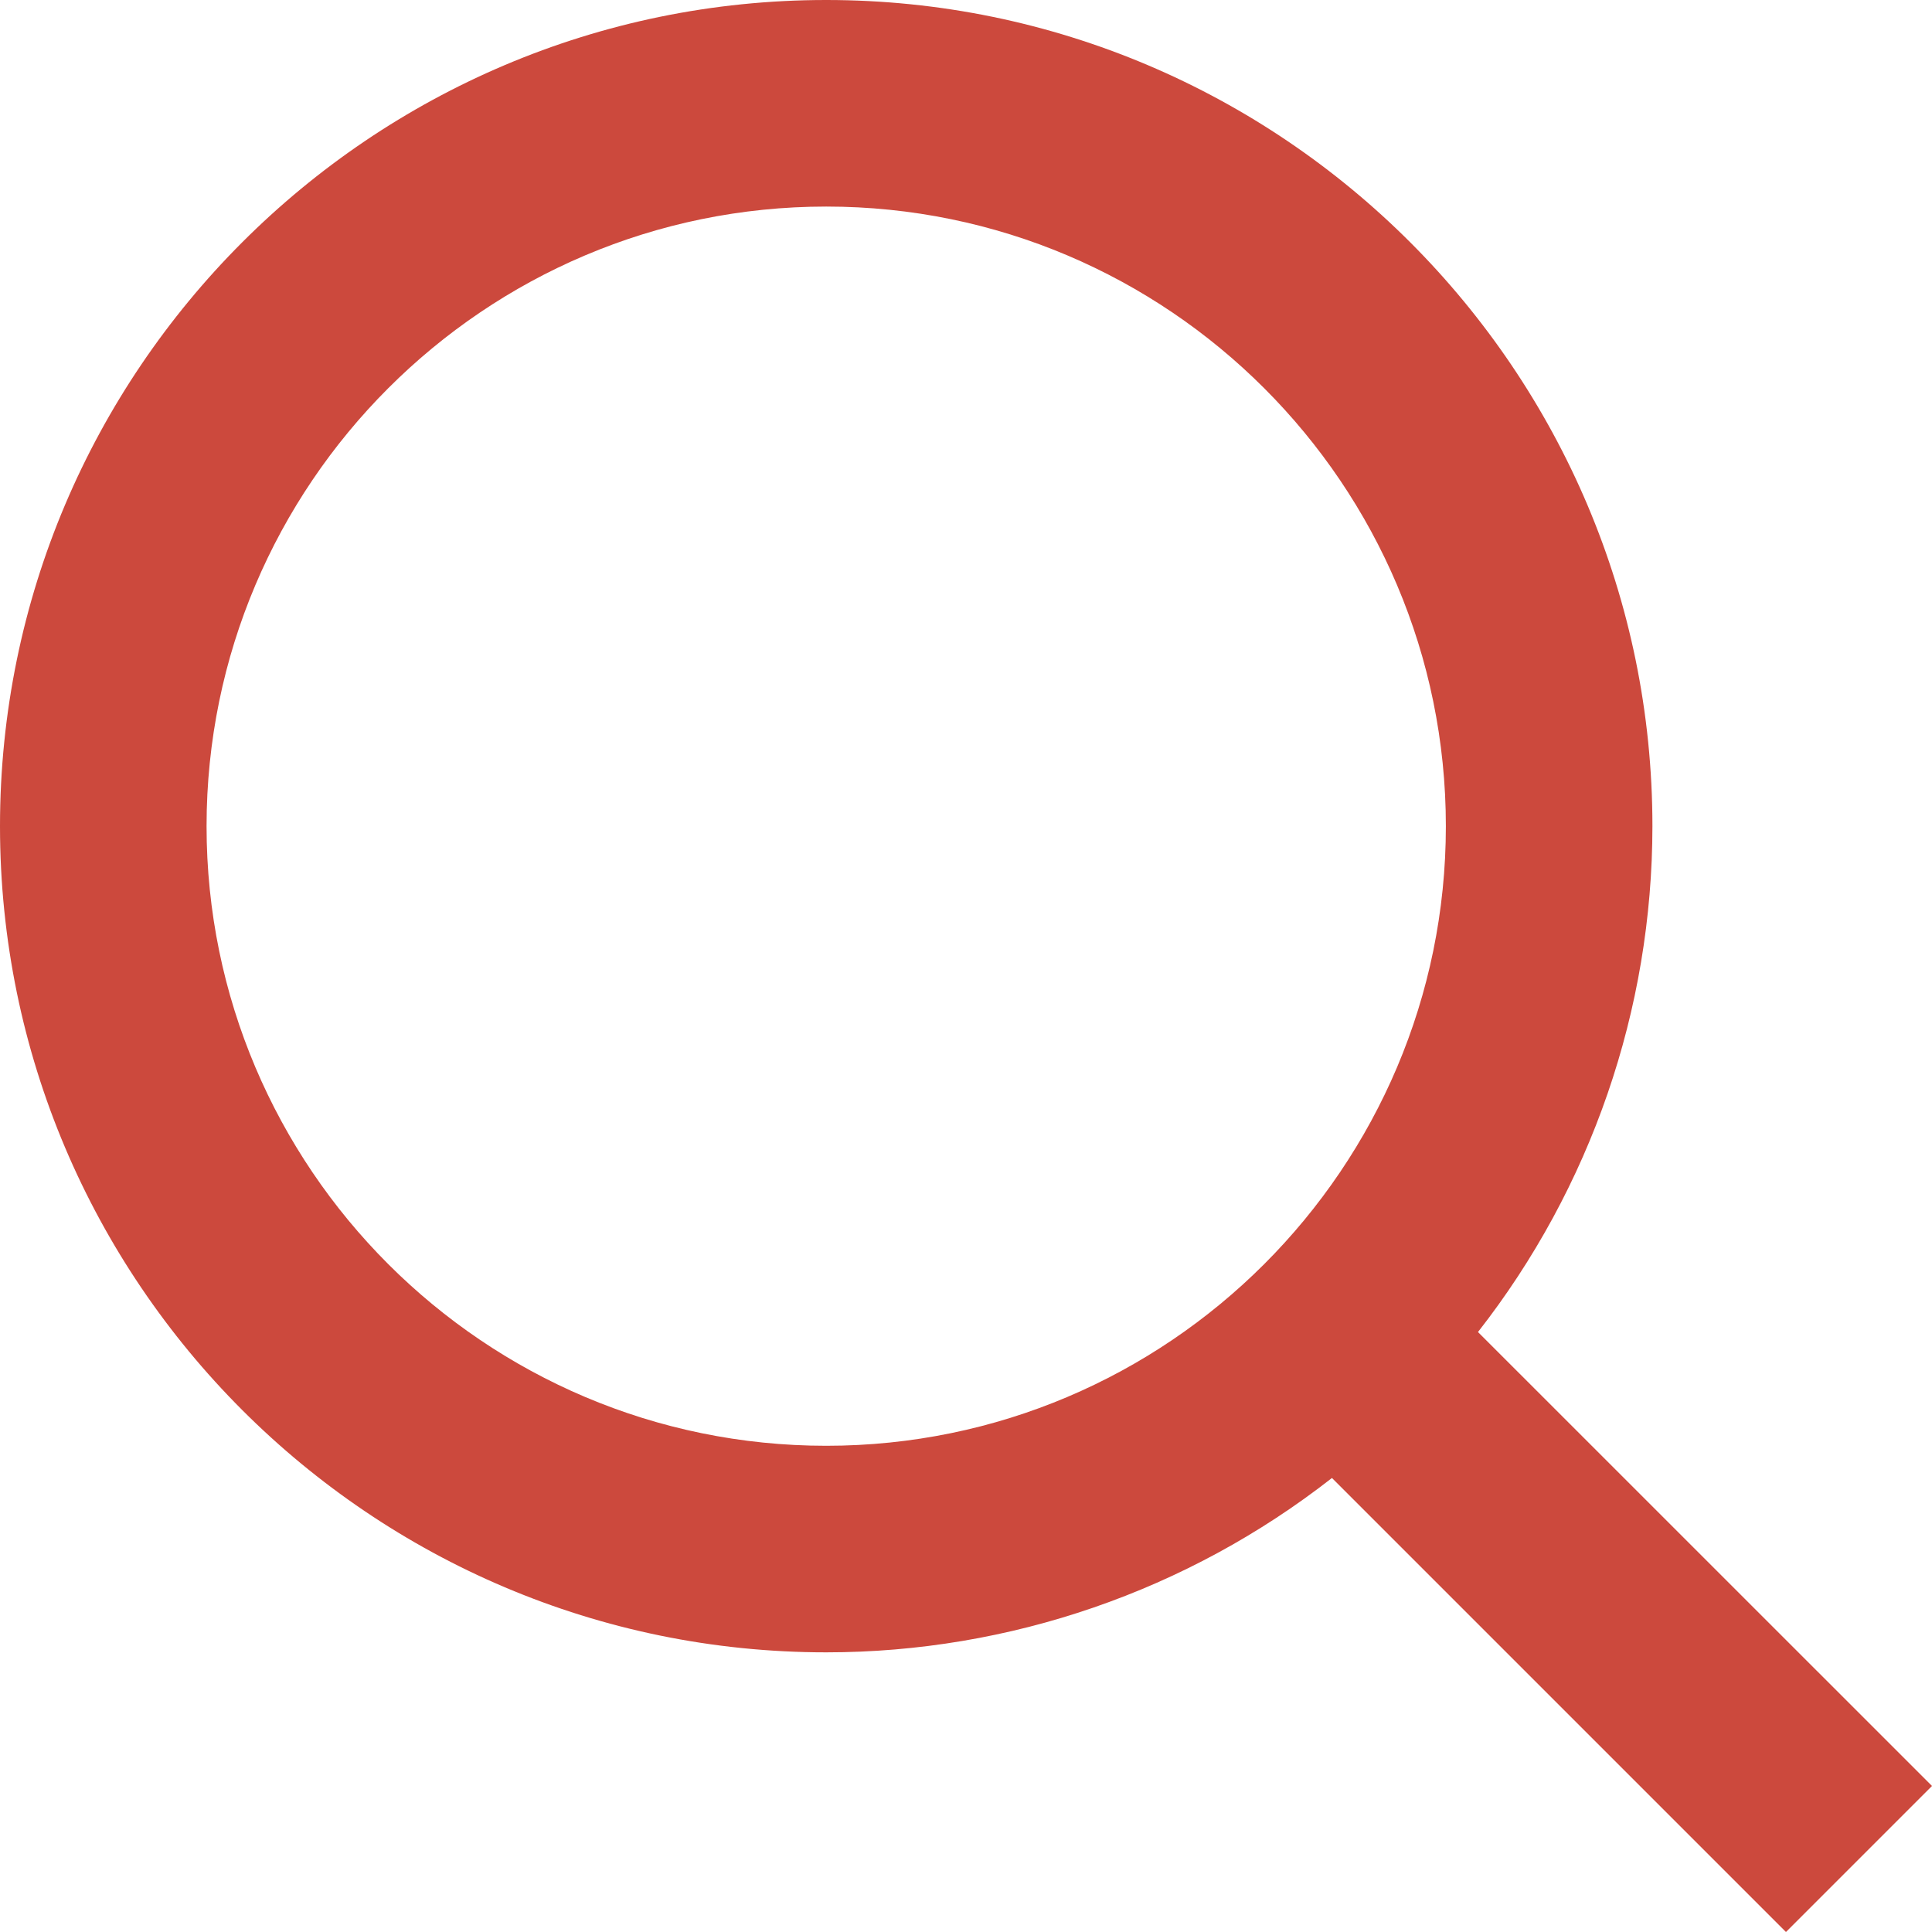
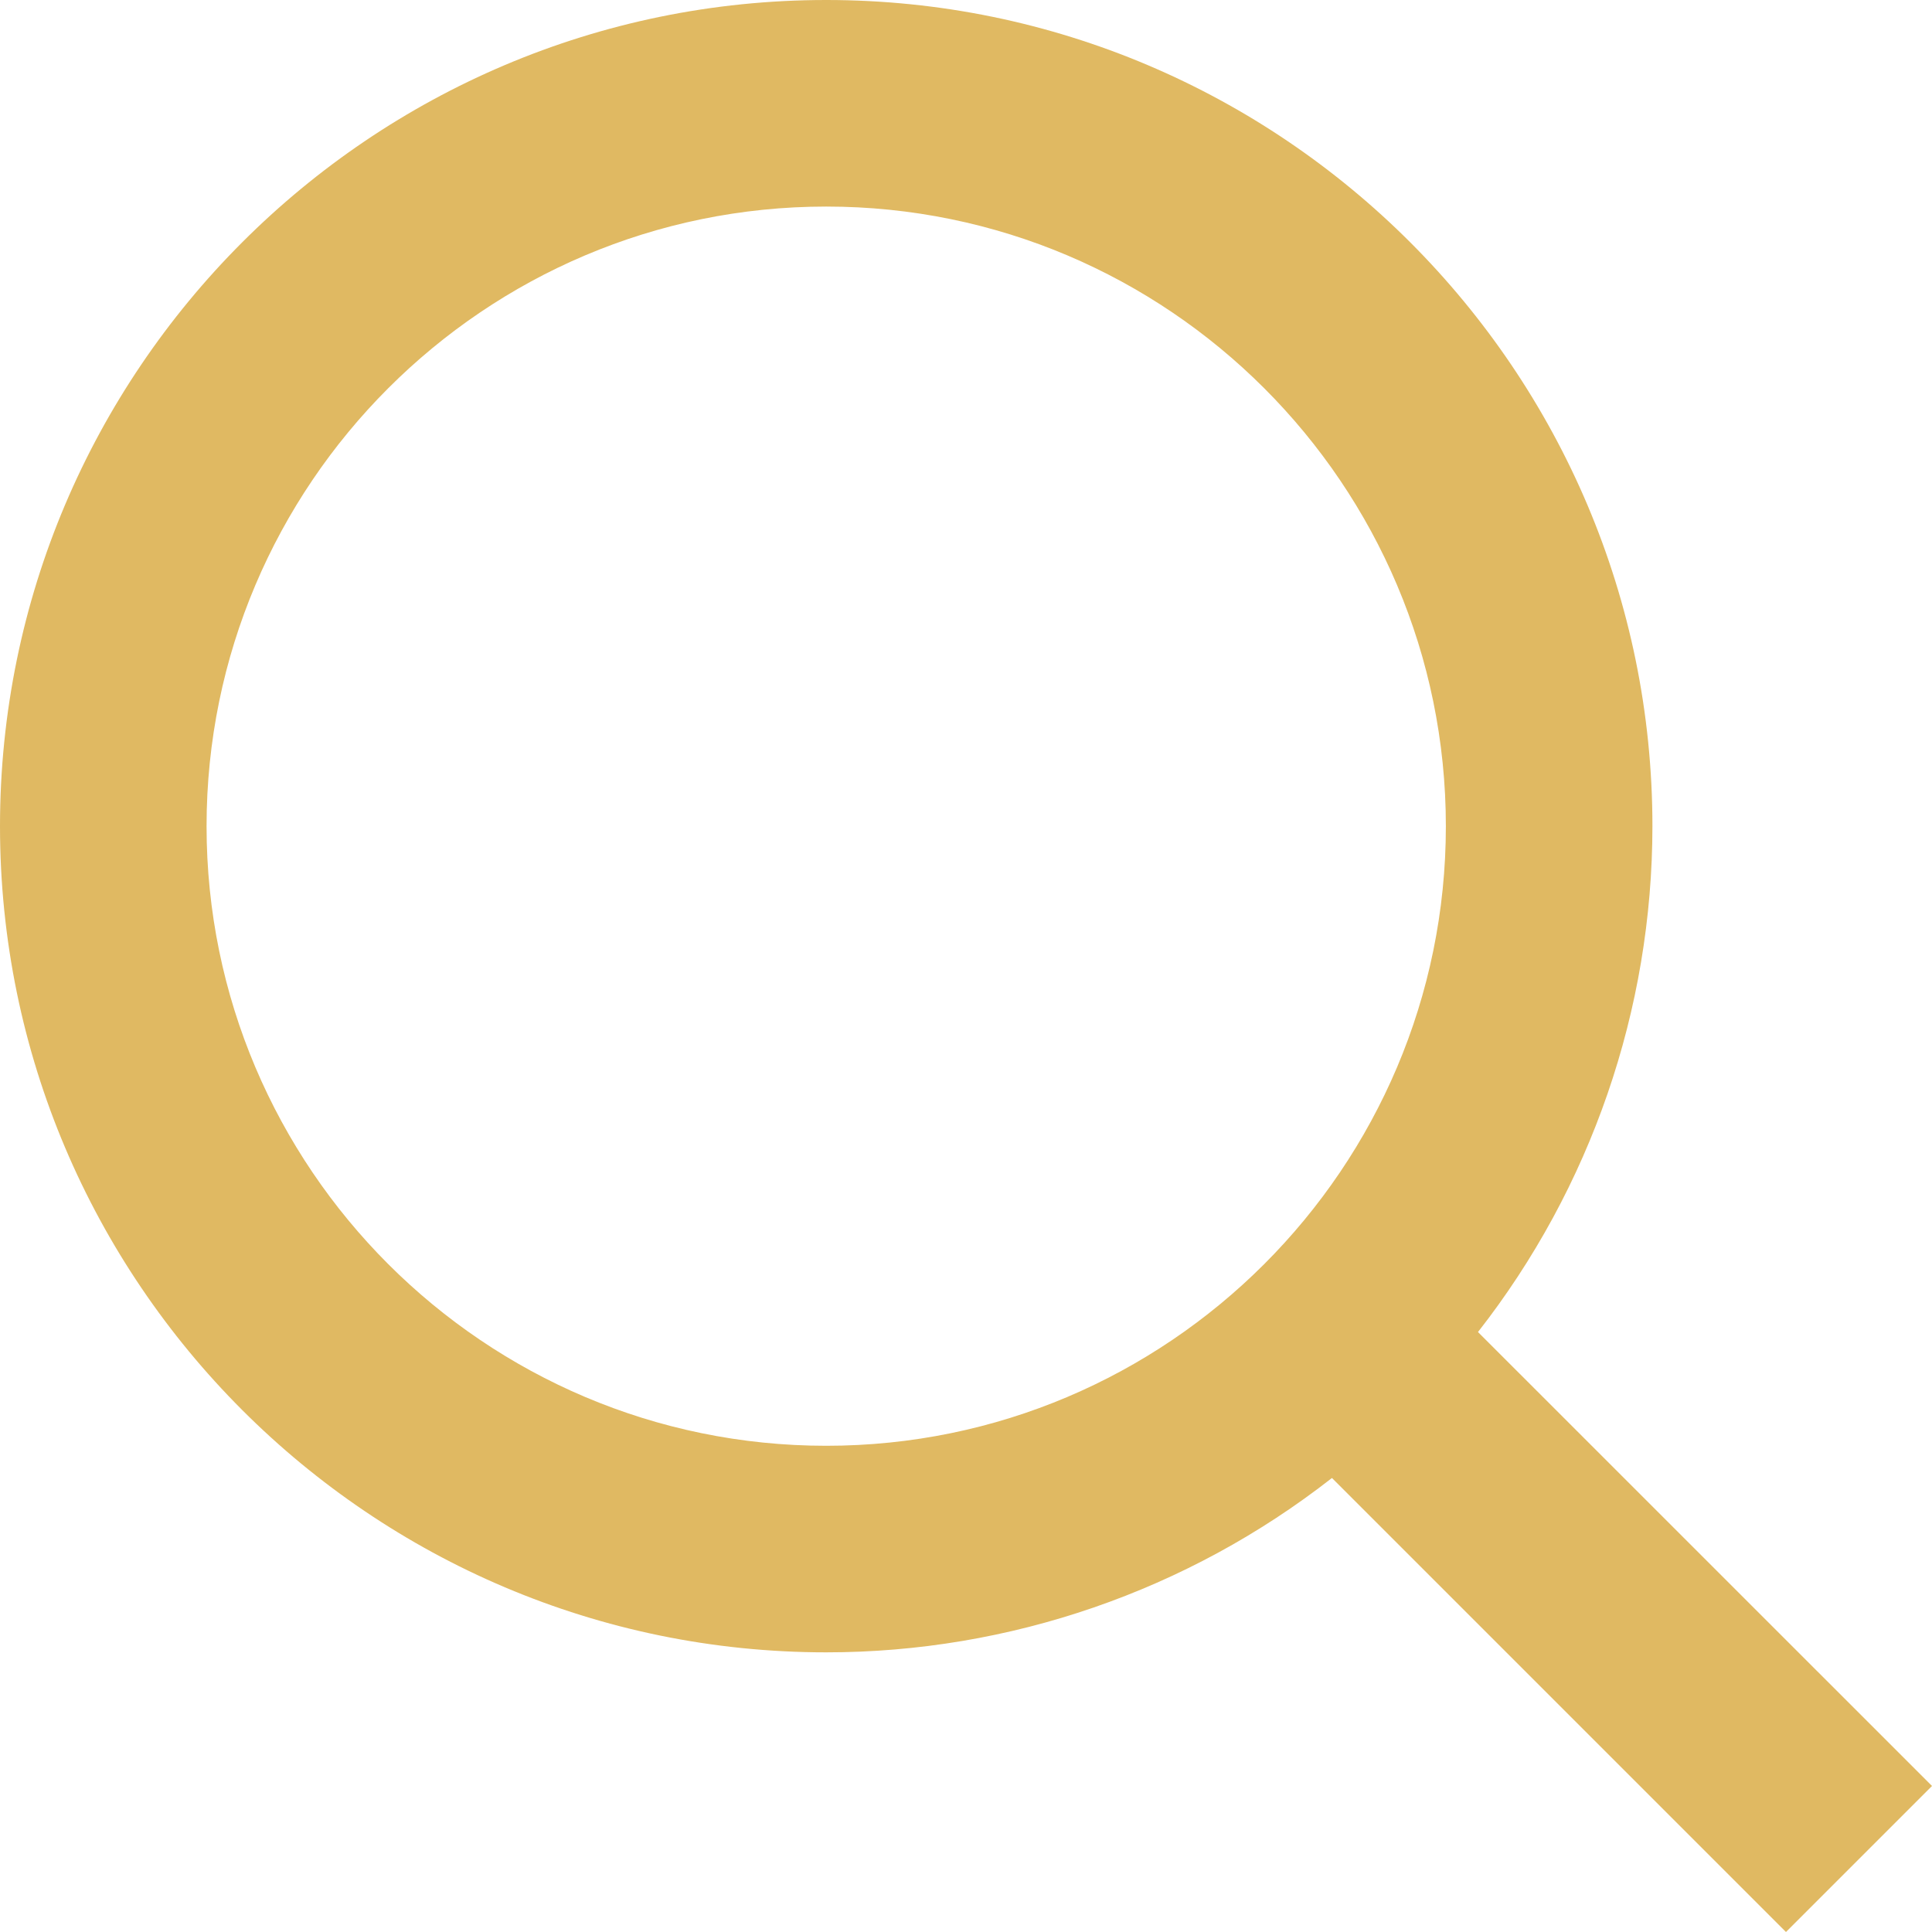
<svg xmlns="http://www.w3.org/2000/svg" width="24" height="24" viewBox="0 0 24 24" fill="none">
-   <path d="M10.264 20.526C12.541 20.526 14.752 19.763 16.546 18.36L22.186 24L24 22.186L18.36 16.547C19.764 14.753 20.526 12.541 20.527 10.263C20.527 4.604 15.923 0 10.264 0C4.604 0 0 4.604 0 10.263C0 15.922 4.604 20.526 10.264 20.526ZM10.264 2.566C14.509 2.566 17.961 6.018 17.961 10.263C17.961 14.508 14.509 17.96 10.264 17.96C6.018 17.96 2.566 14.508 2.566 10.263C2.566 6.018 6.018 2.566 10.264 2.566Z" fill="#CC493D" />
+   <path d="M10.264 20.526C12.541 20.526 14.752 19.763 16.546 18.36L22.186 24L24 22.186L18.36 16.547C19.764 14.753 20.526 12.541 20.527 10.263C20.527 4.604 15.923 0 10.264 0C4.604 0 0 4.604 0 10.263C0 15.922 4.604 20.526 10.264 20.526ZM10.264 2.566C14.509 2.566 17.961 6.018 17.961 10.263C17.961 14.508 14.509 17.96 10.264 17.96C6.018 17.96 2.566 14.508 2.566 10.263C2.566 6.018 6.018 2.566 10.264 2.566Z" fill="#E0B962" />
</svg>
